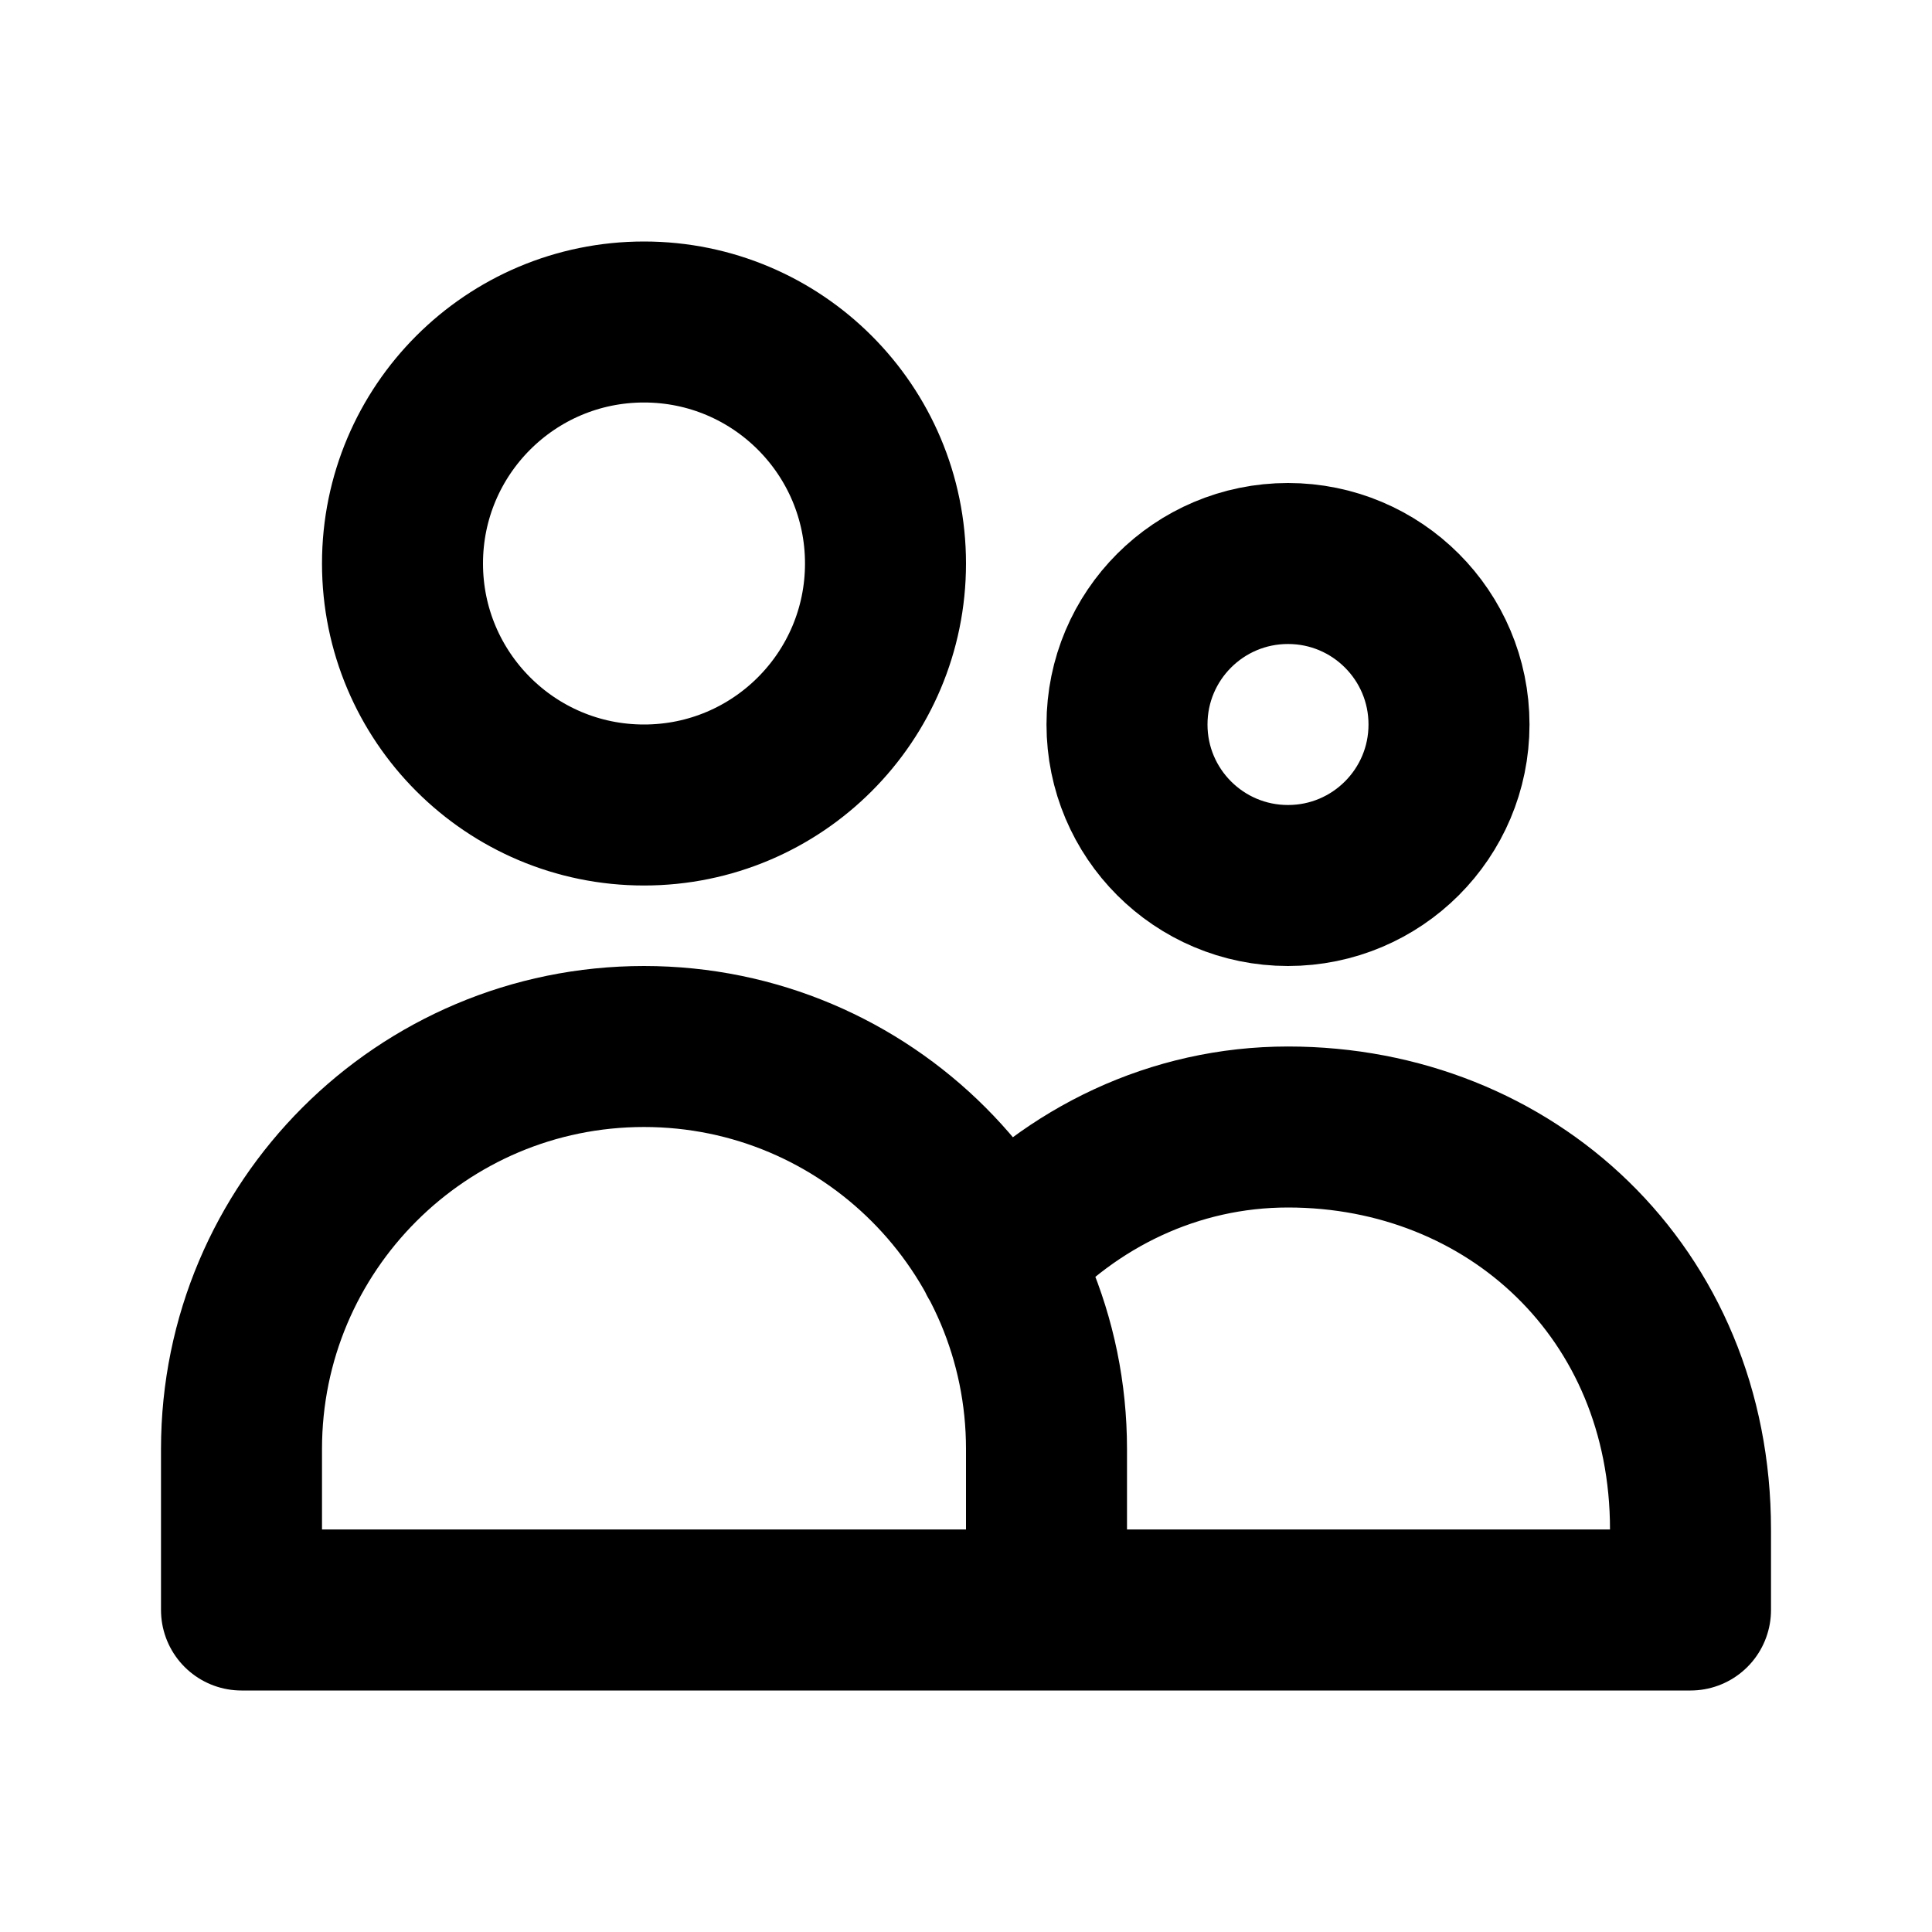
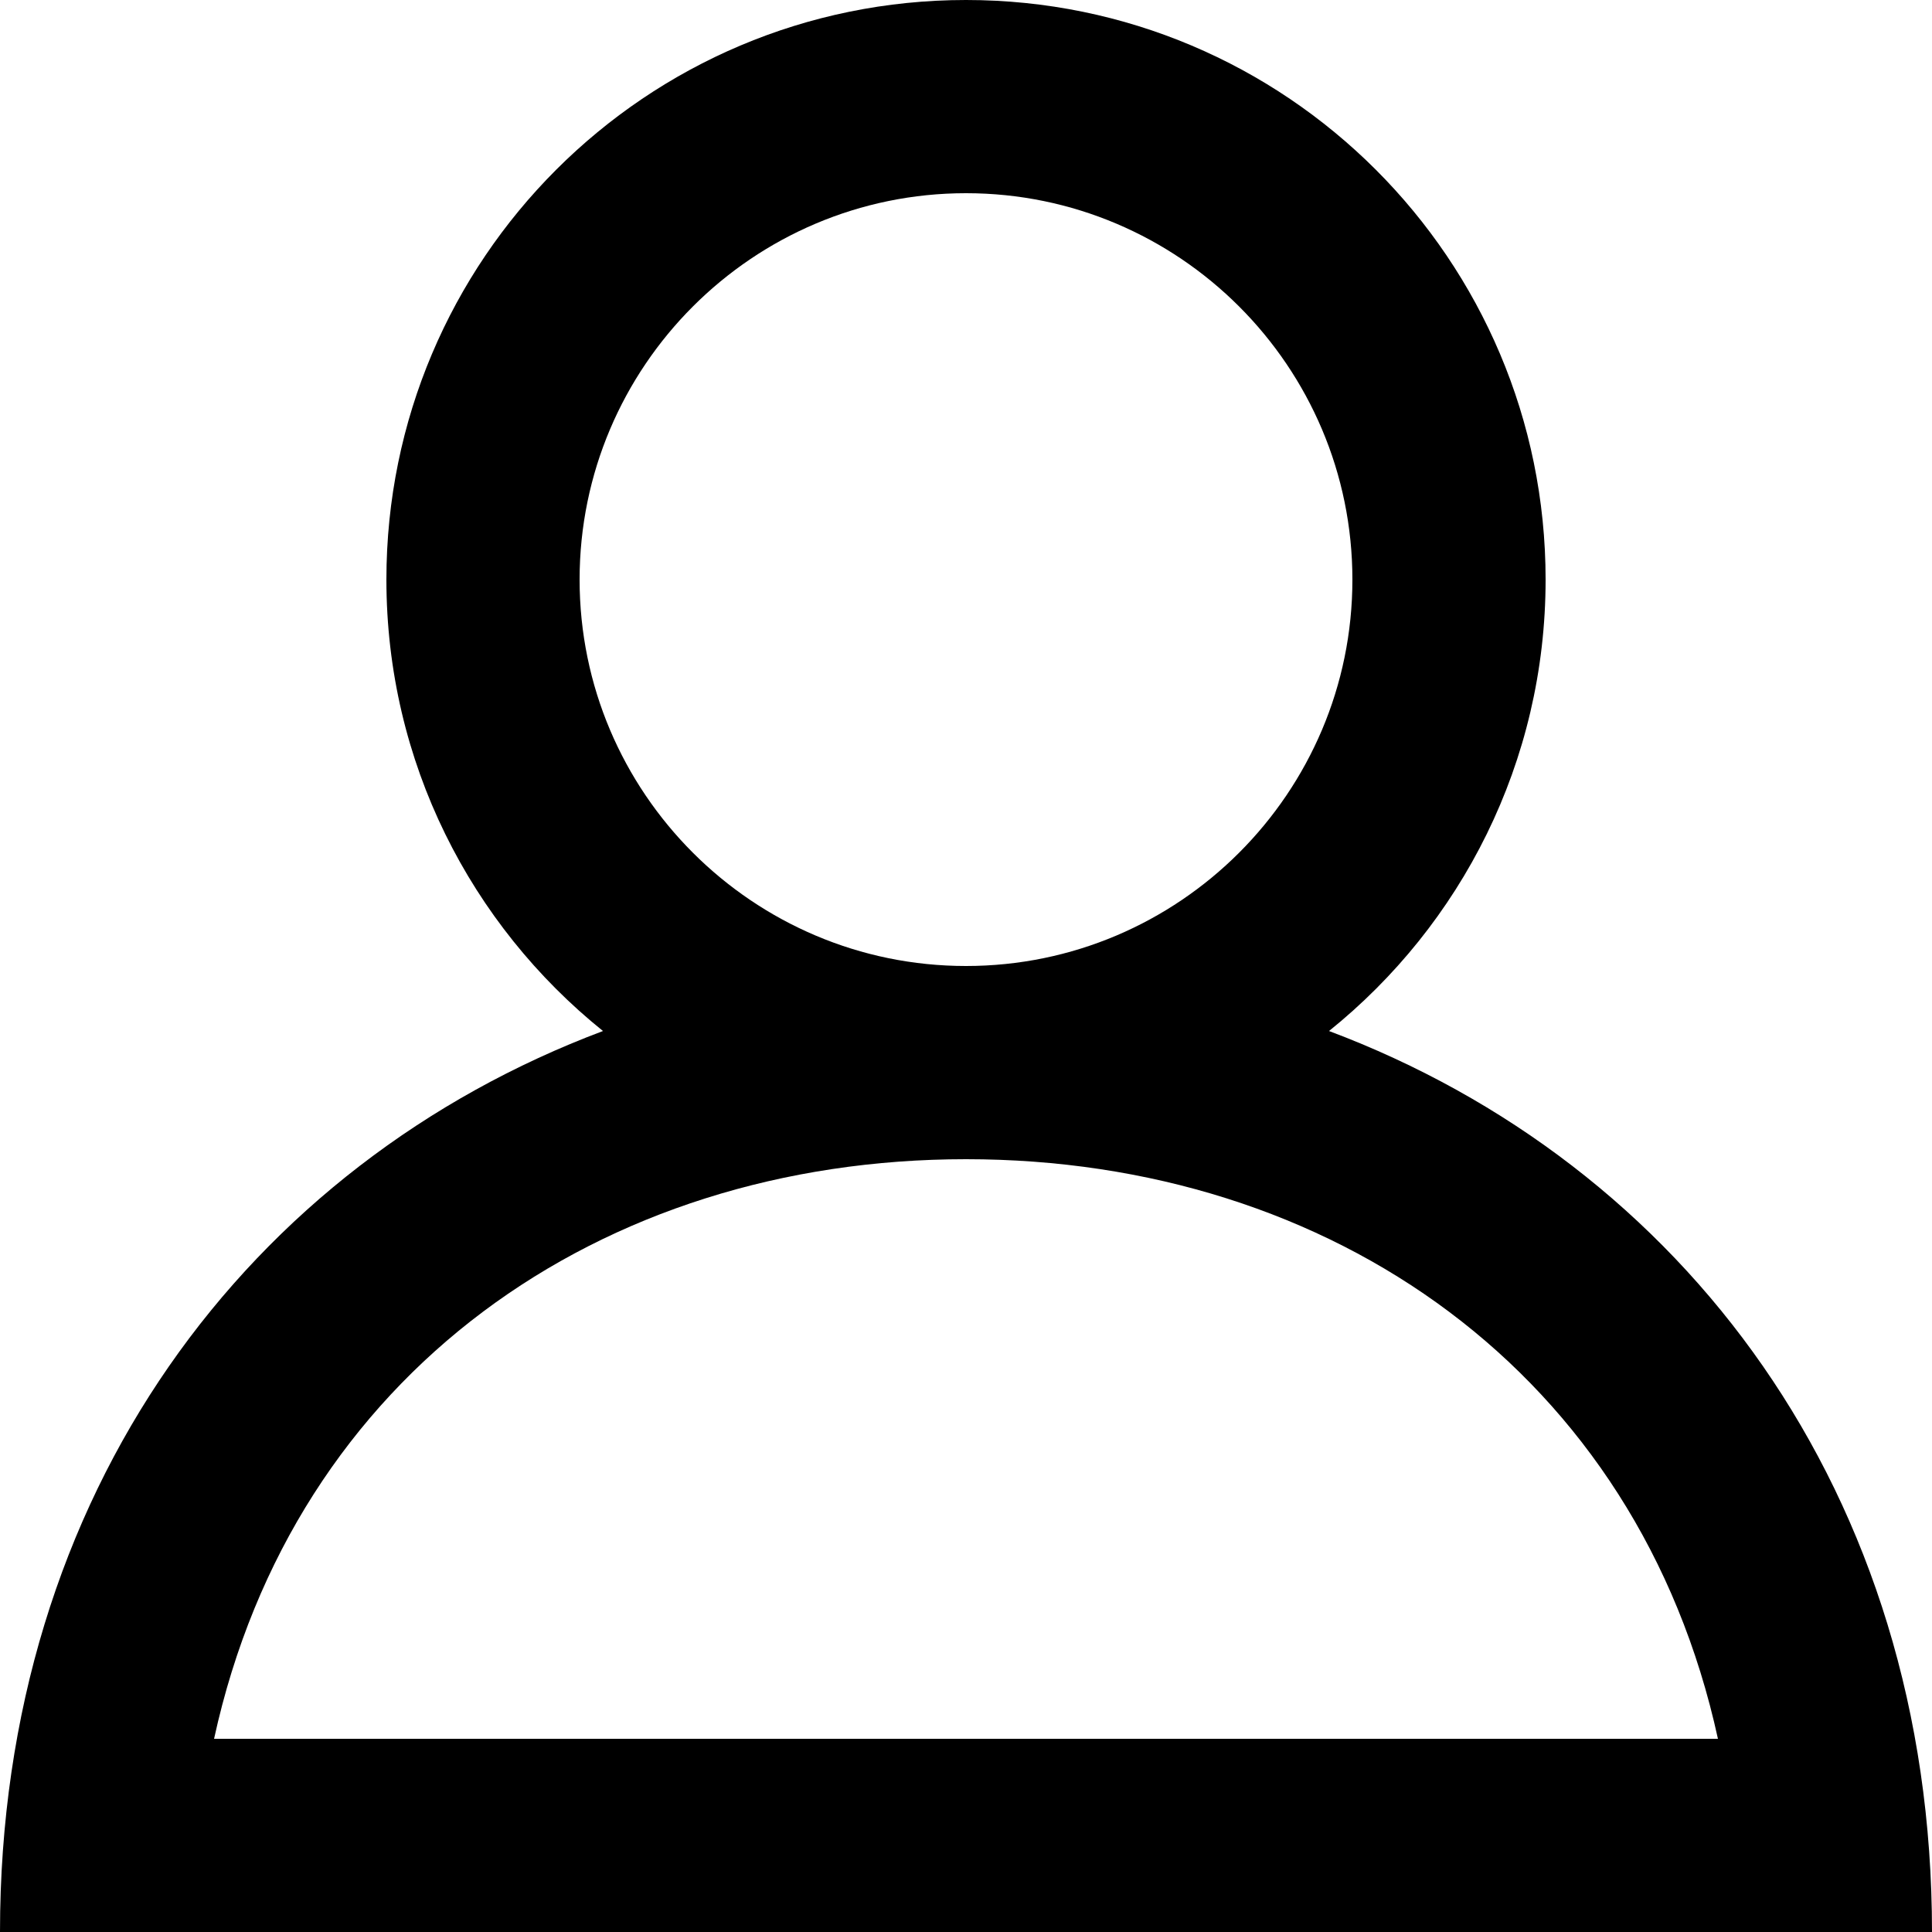
- <svg xmlns="http://www.w3.org/2000/svg" width="800px" height="800px" viewBox="0 0 24 24" fill="none">
-   <path d="M13 20V18C13 15.239 10.761 13 8 13C5.239 13 3 15.239 3 18V20H13ZM13 20H21V19C21 16.055 18.761 14 16 14C14.587 14 13.31 14.626 12.401 15.631M11 7C11 8.657 9.657 10 8 10C6.343 10 5 8.657 5 7C5 5.343 6.343 4 8 4C9.657 4 11 5.343 11 7ZM18 9C18 10.105 17.105 11 16 11C14.895 11 14 10.105 14 9C14 7.895 14.895 7 16 7C17.105 7 18 7.895 18 9Z" stroke="#000000" stroke-width="2" stroke-linecap="round" stroke-linejoin="round" />
+ <svg xmlns="http://www.w3.org/2000/svg" width="800px" height="800px" viewBox="0 0 20 20" version="1.1">
+   <defs>
+ 
+ </defs>
+   <g id="Page-1" stroke="none" stroke-width="1" fill="none" fill-rule="evenodd">
+     <g id="Dribbble-Light-Preview" transform="translate(-380, -2159)" fill="#000000">
+       <g id="icons" transform="translate(56, 160)">
+         <path d="M334,2011 C337.785,2011 340.958,2013.214 341.784,2017 L326.216,2017 C327.042,2013.214 330.215,2011 334,2011 M330,2005 C330,2002.794 331.794,2001 334,2001 C336.206,2001 338,2002.794 338,2005 C338,2007.206 336.206,2009 334,2009 C331.794,2009 330,2007.206 330,2005 M337.758,2009.673 C339.124,2008.574 340,2006.89 340,2005 C340,2001.686 337.314,1999 334,1999 C330.686,1999 328,2001.686 328,2005 C328,2006.89 328.876,2008.574 330.242,2009.673 C326.583,2011.048 324,2014.445 324,2019 L344,2019 C344,2014.445 341.417,2011.048 337.758,2009.673" id="profile-[#1336]">
+ 
+ </path>
+       </g>
+     </g>
+   </g>
</svg>
